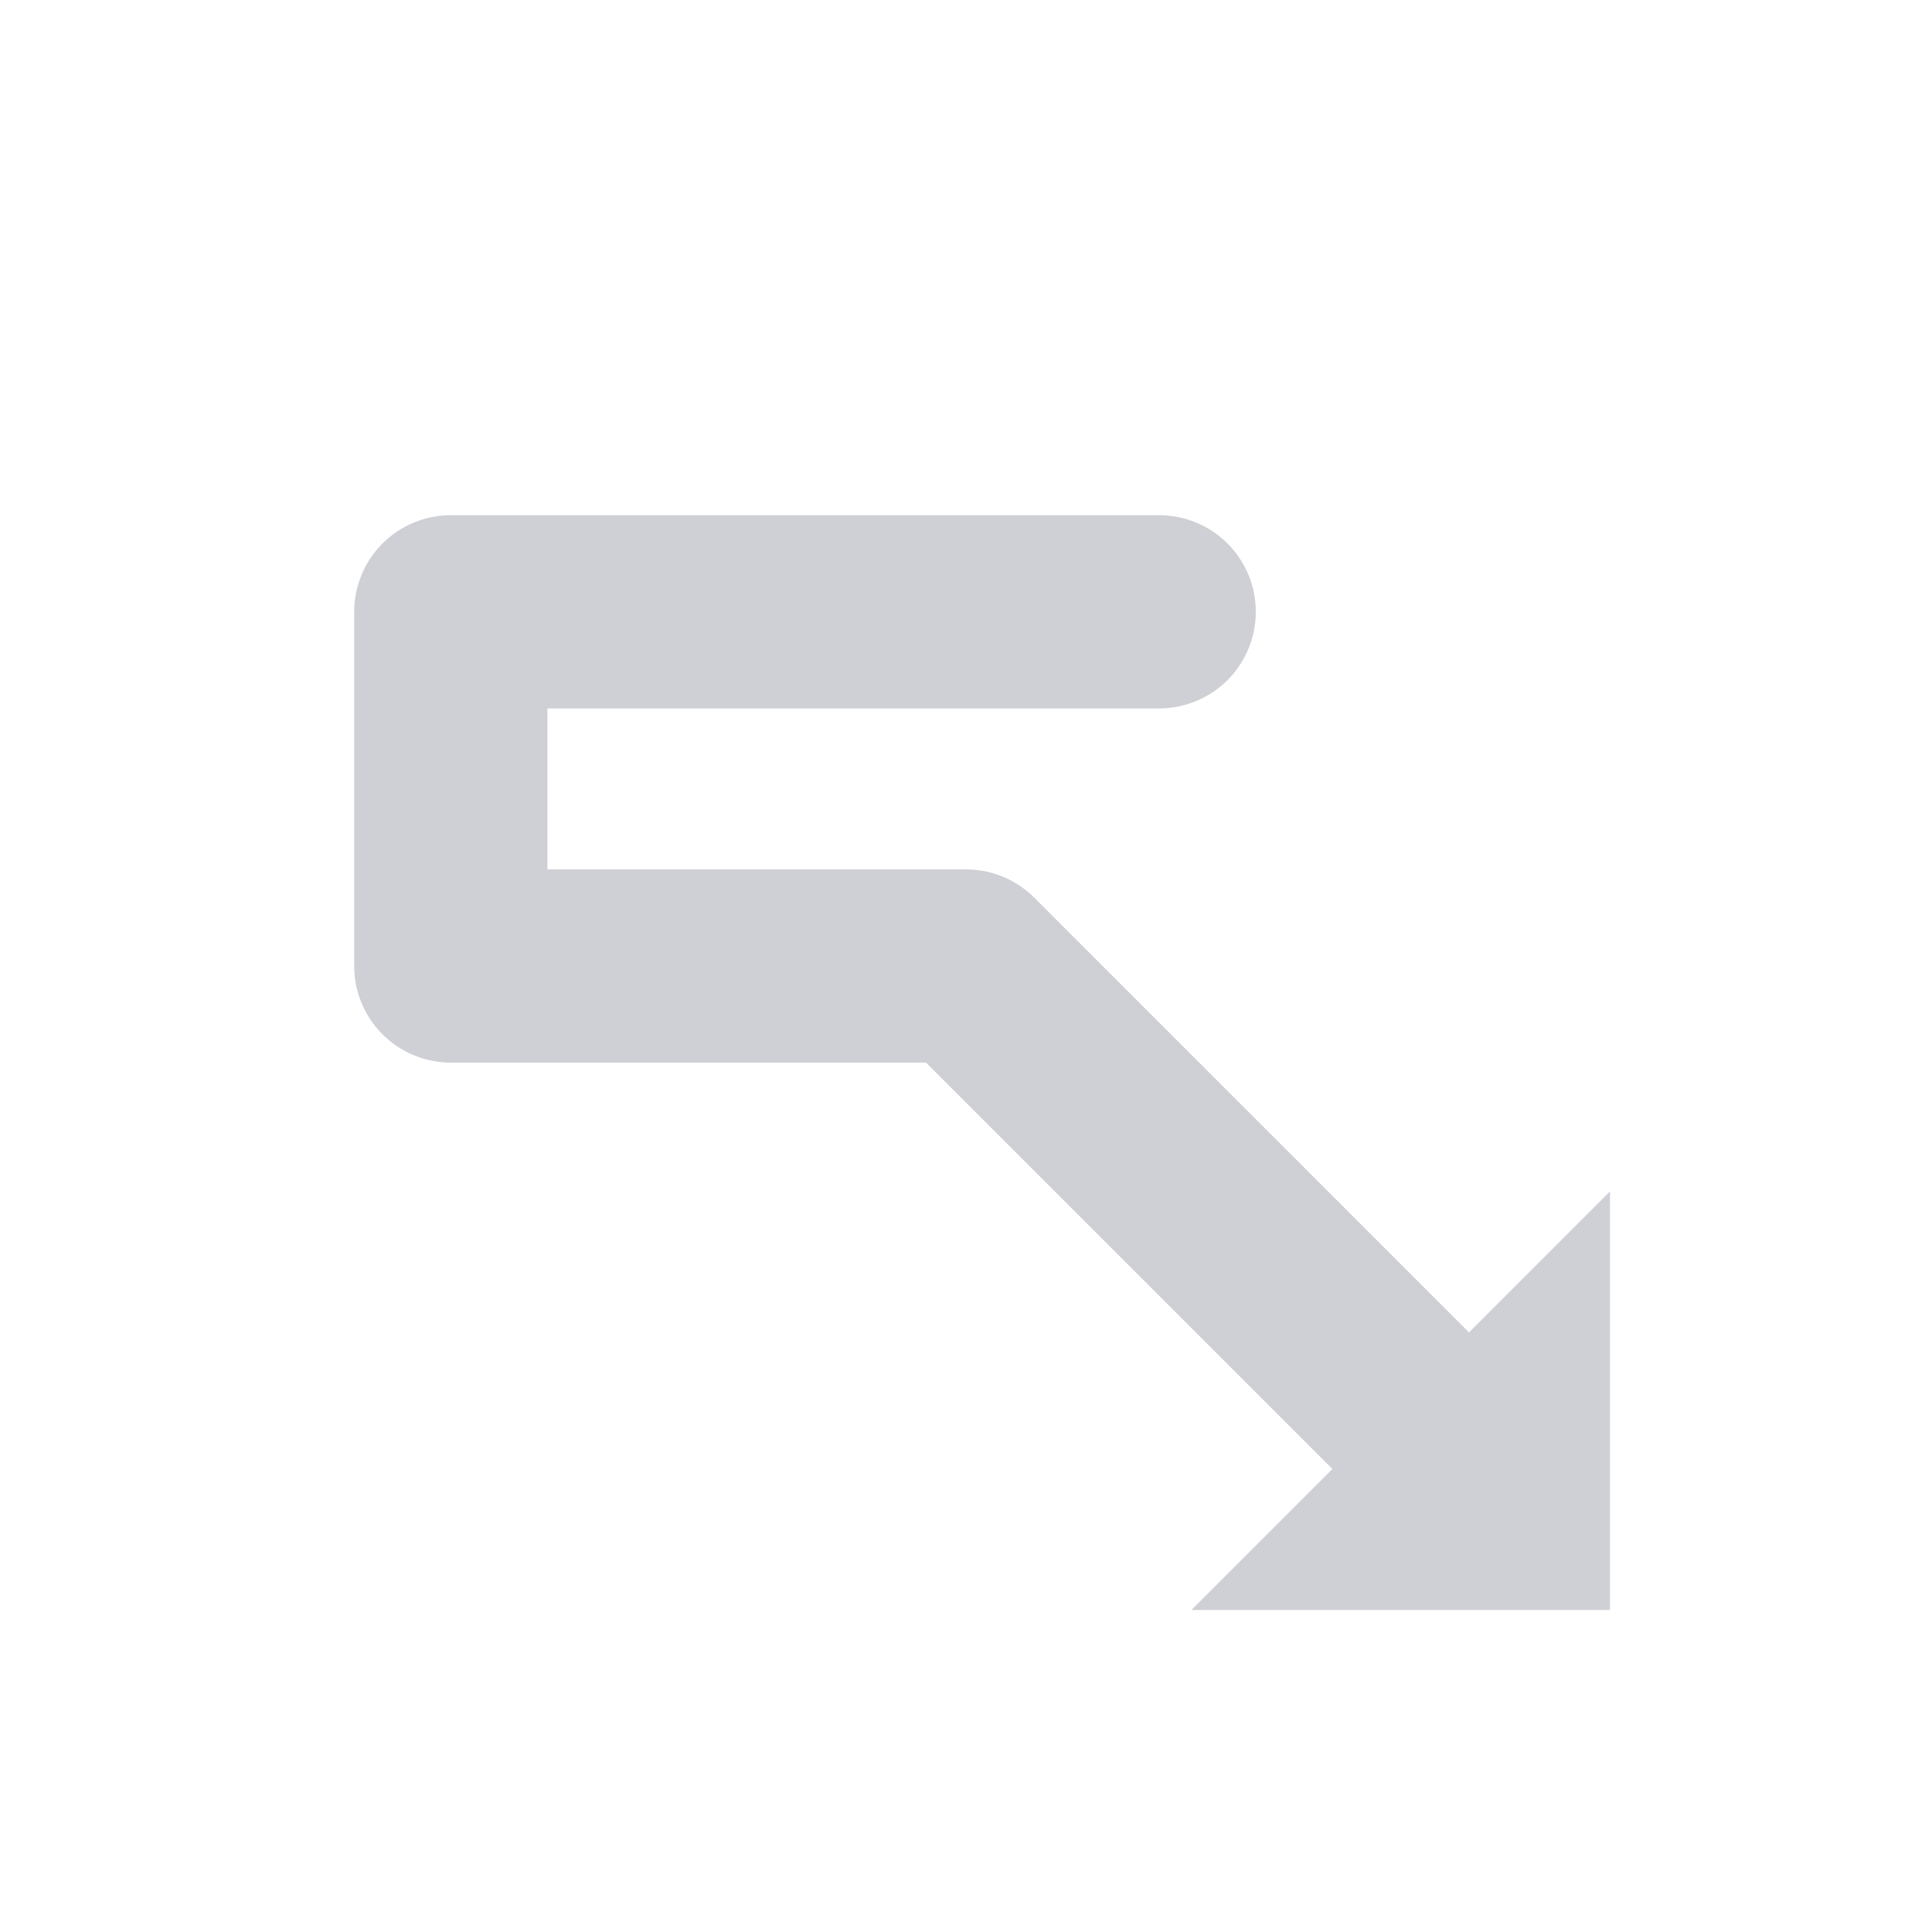
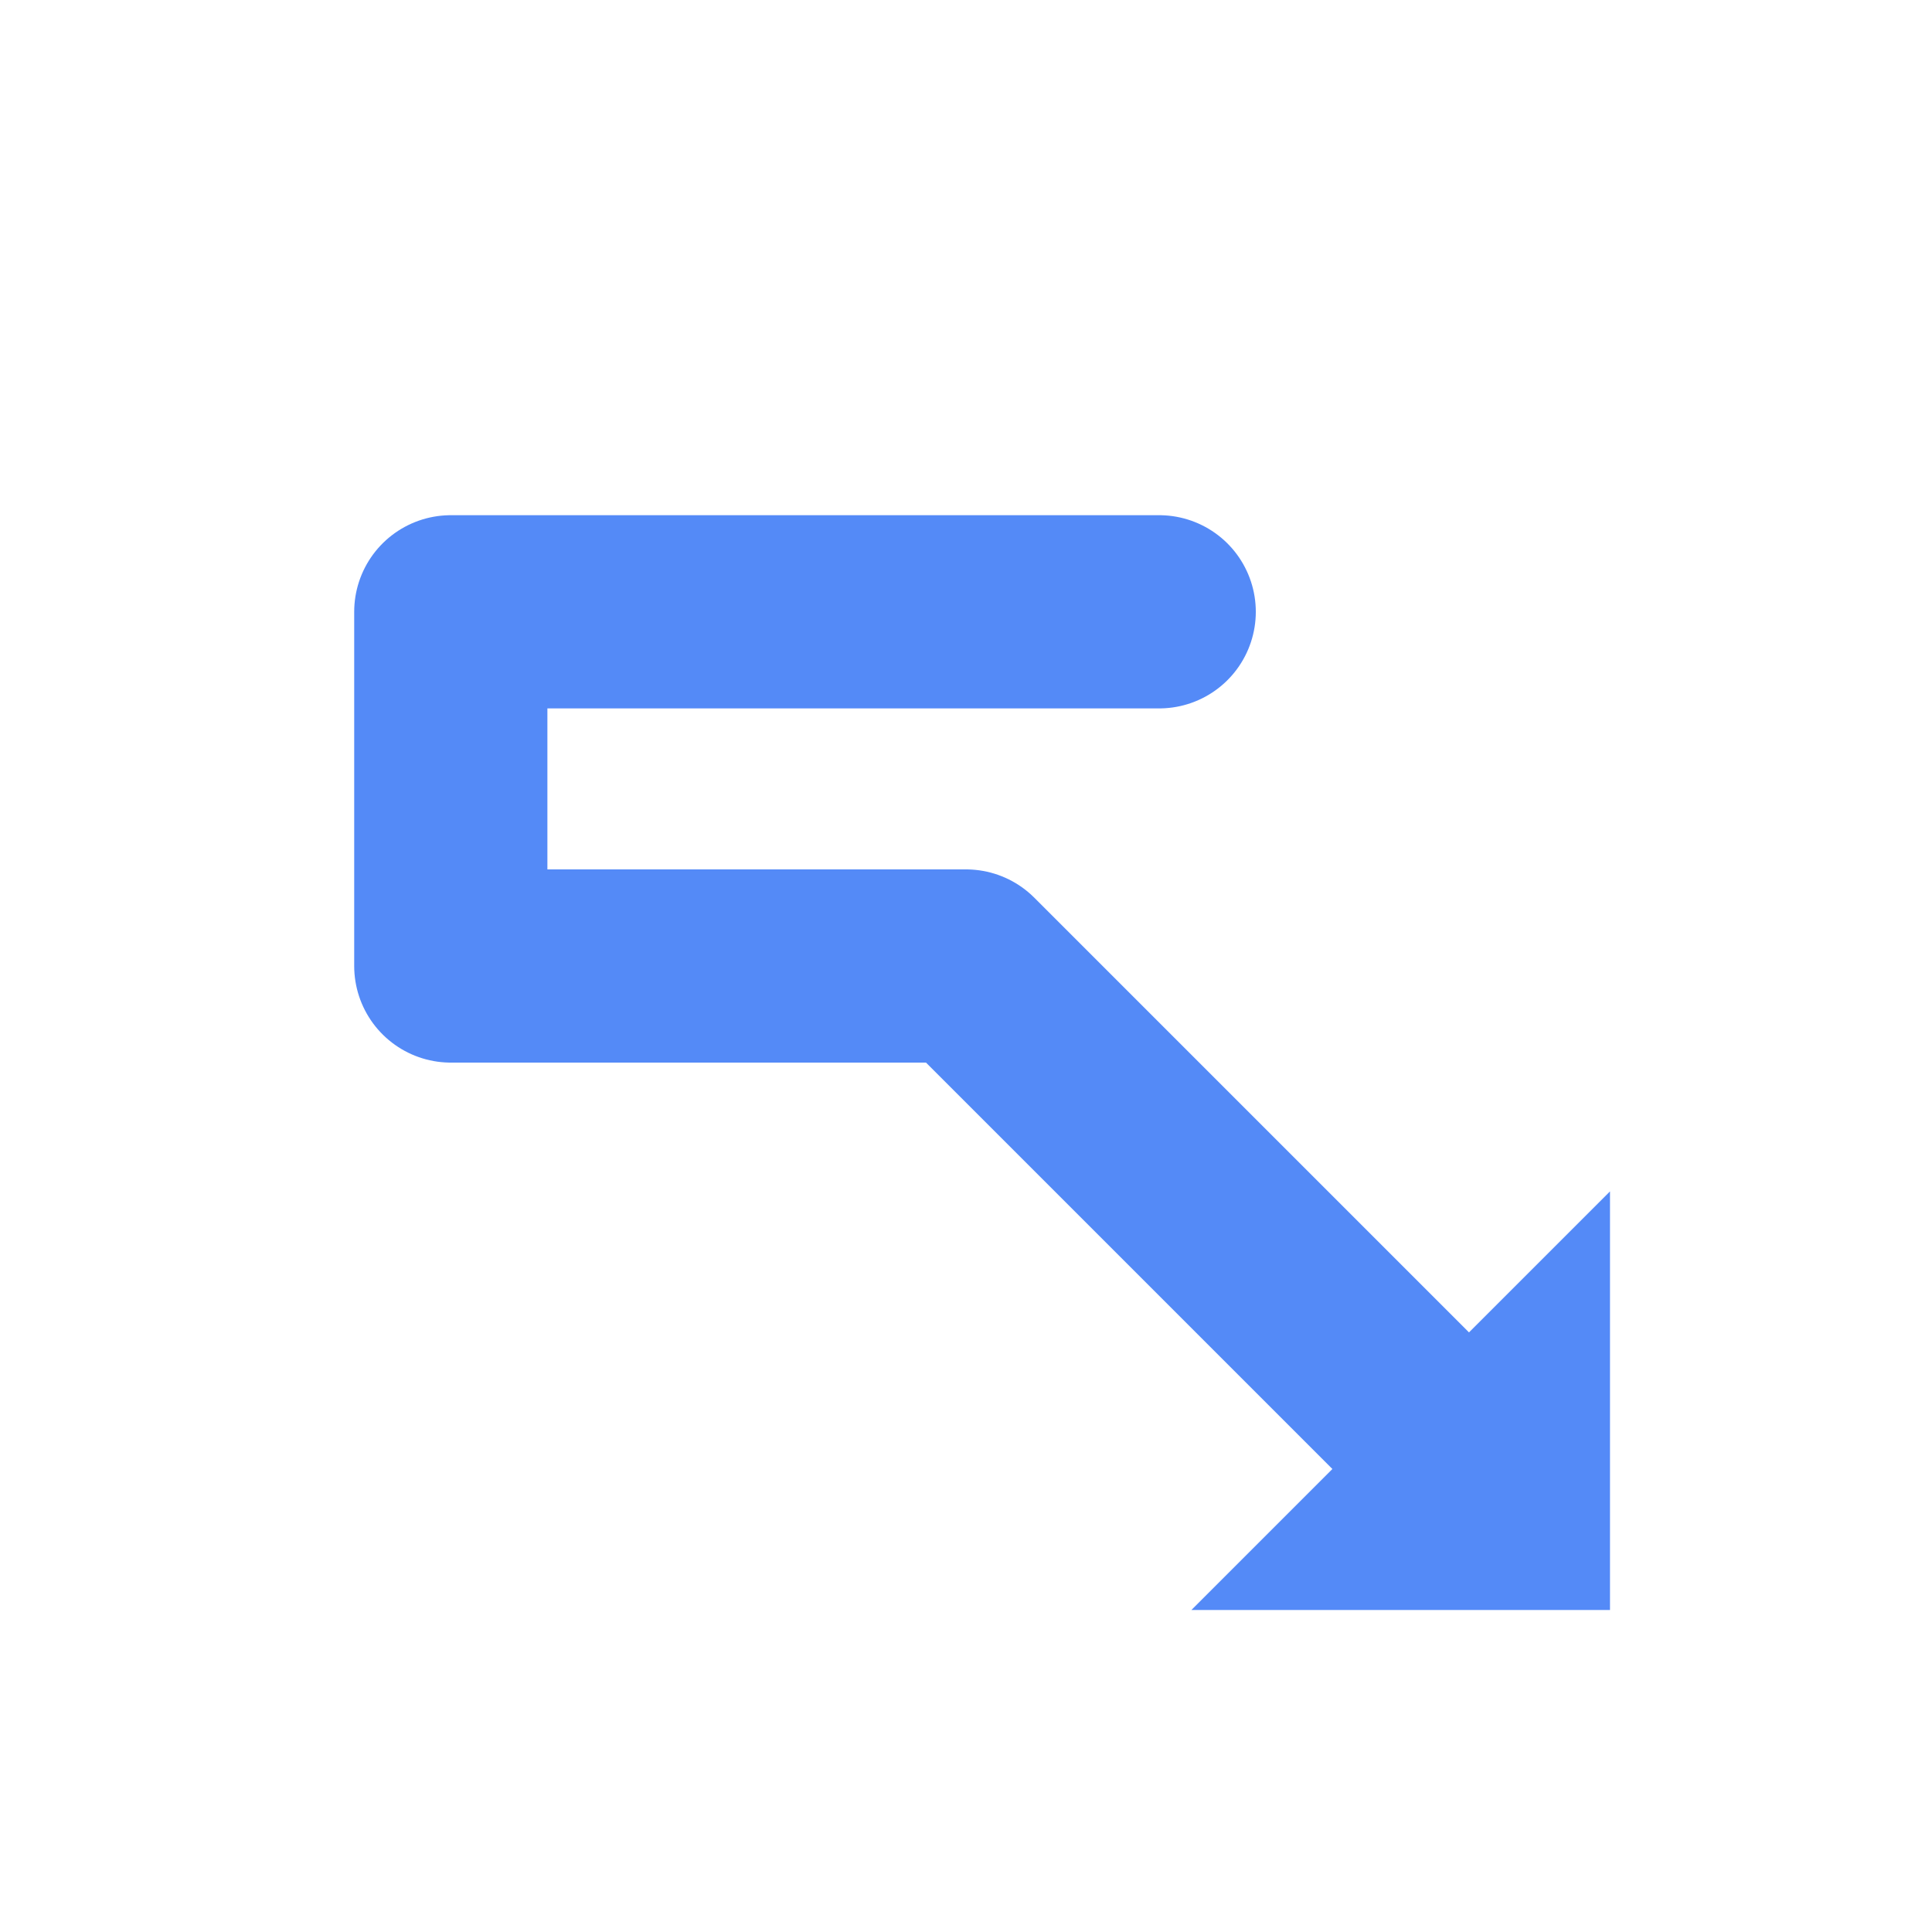
<svg xmlns="http://www.w3.org/2000/svg" width="12" height="12" viewBox="0 0 12 12" fill="none">
-   <g stroke="#CED0D6" stroke-width="1.2" stroke-linecap="round" stroke-linejoin="round" fill="none">
+   <g stroke="#548AF7" stroke-width="1.2" stroke-linecap="round" stroke-linejoin="round" fill="none">
    <path d="M7.2 3.8H2.8V6H6L8.7 8.7" />
  </g>
-   <path d="M10 10L7.4 10L10 7.4Z" fill="#CED0D6" />
+   <path d="M10 10L7.4 10L10 7.4Z" fill="#548AF7" />
</svg>
